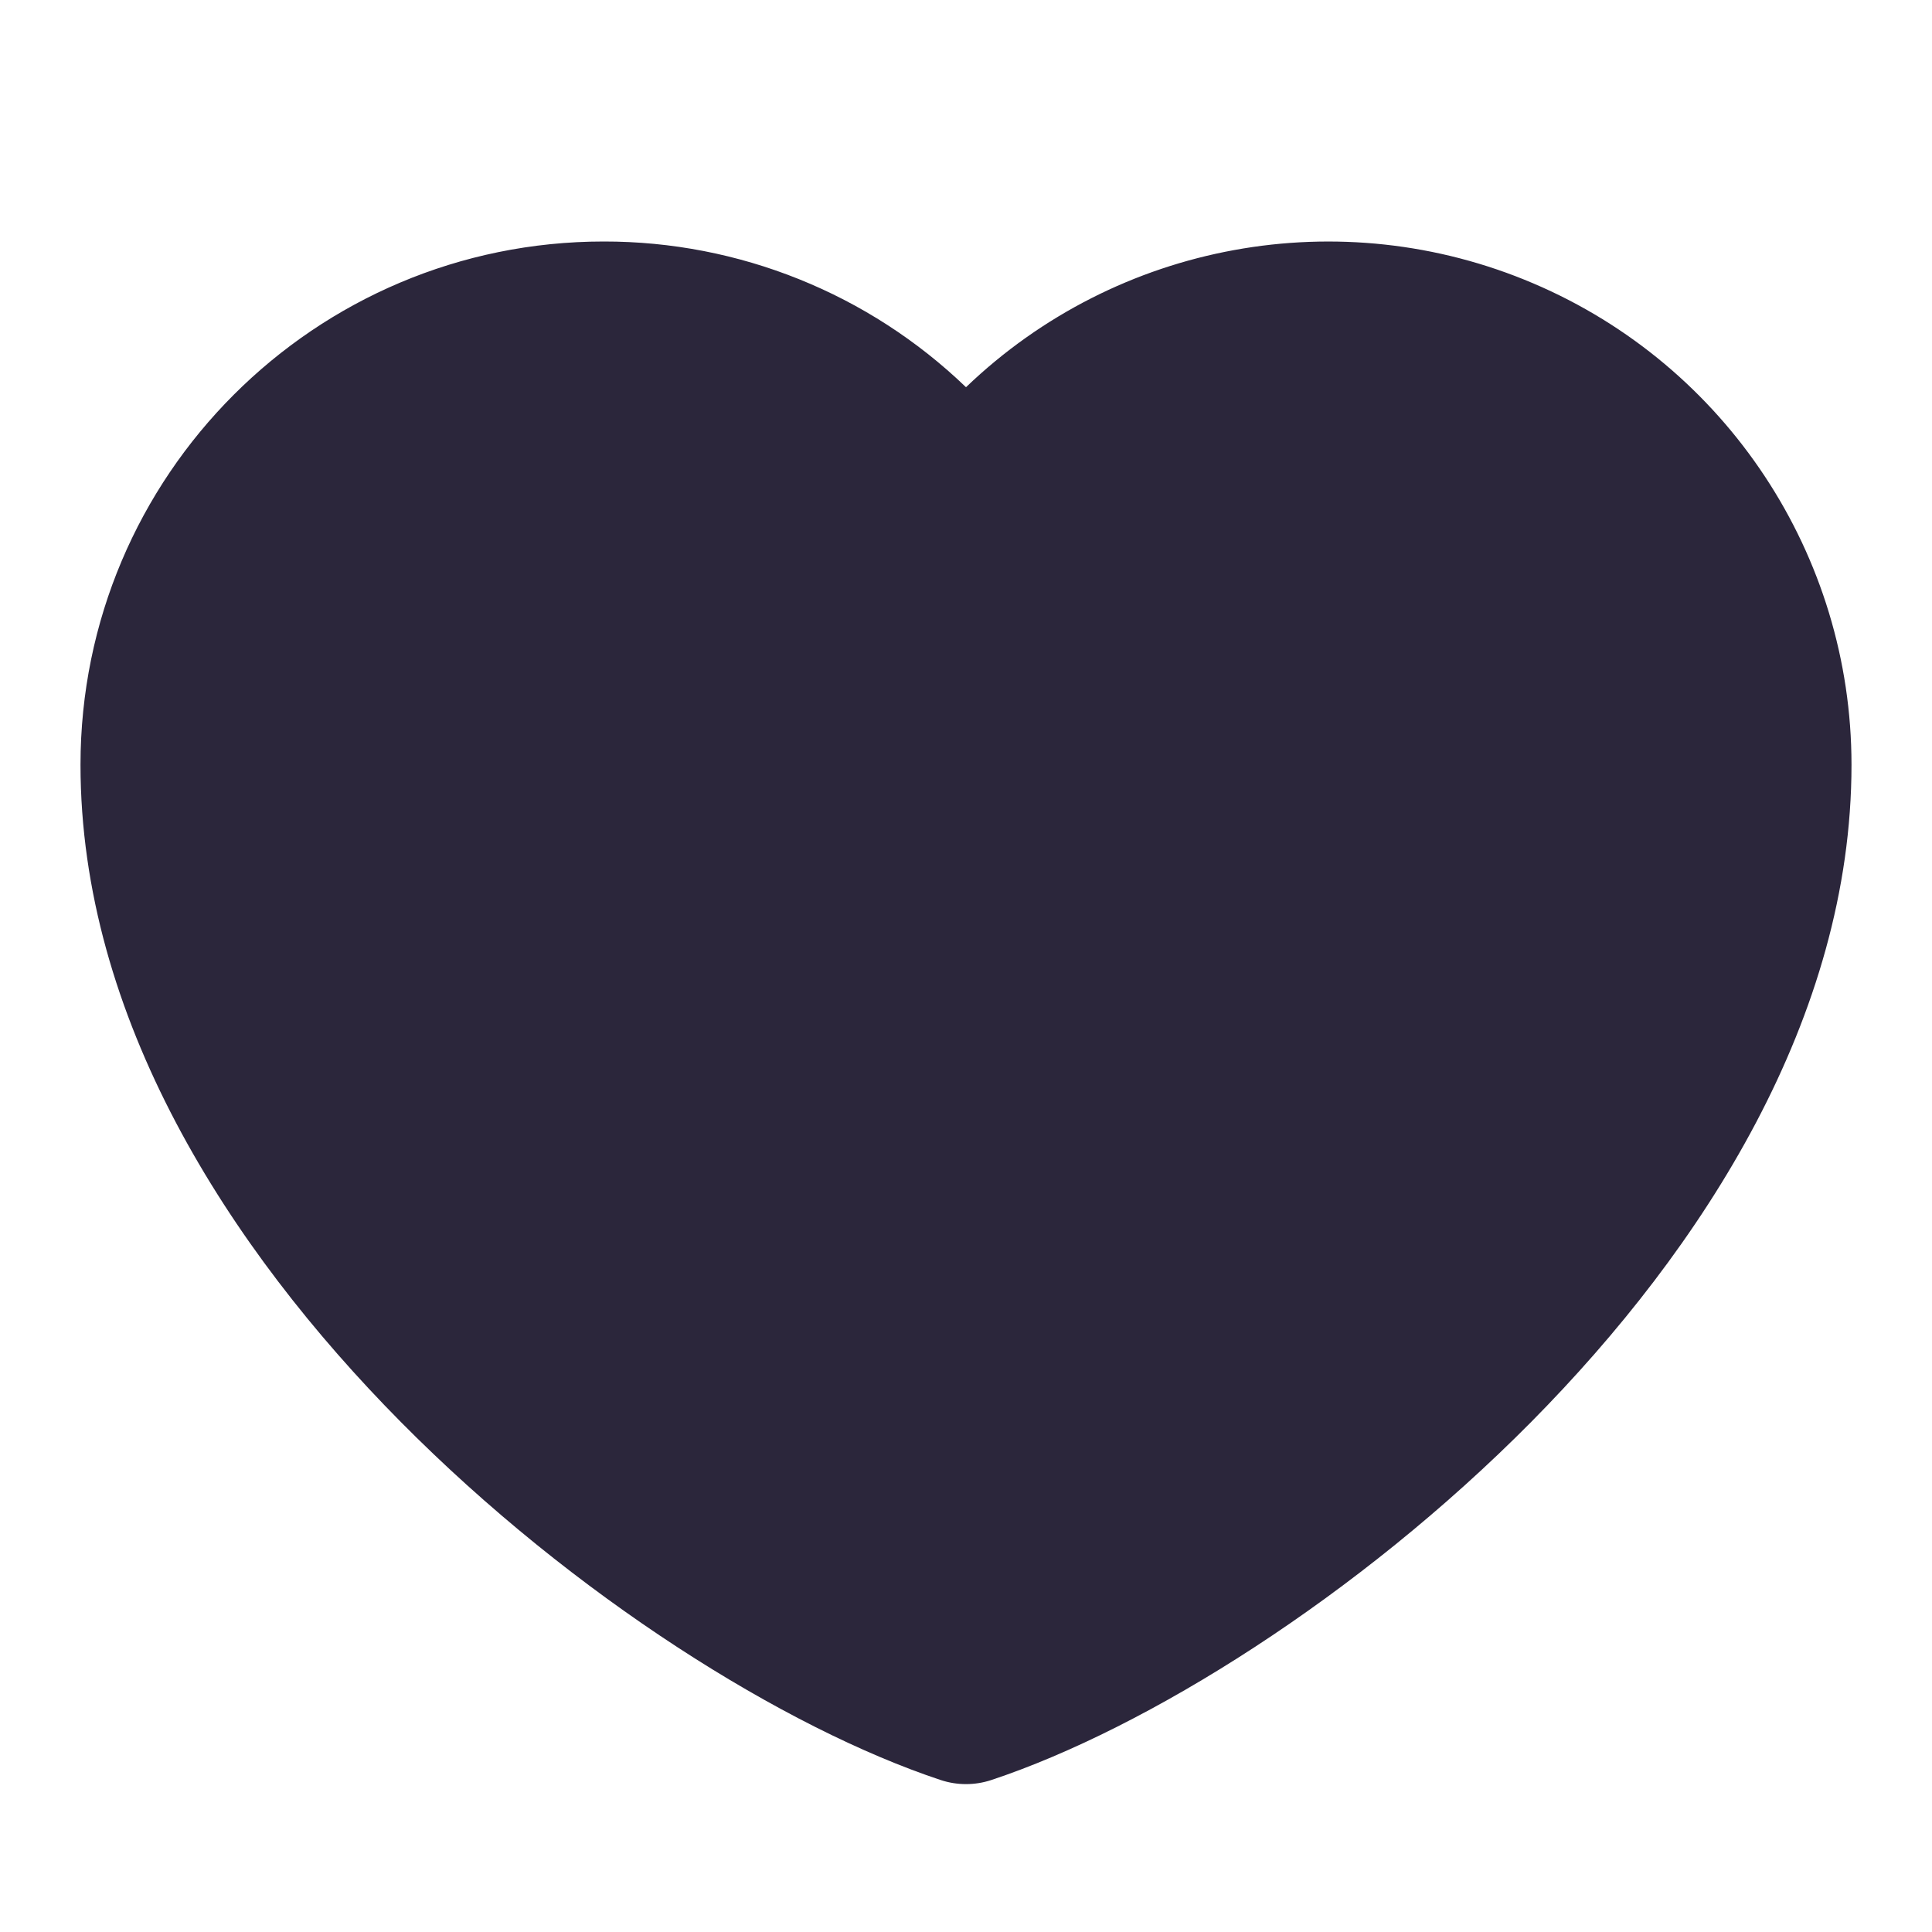
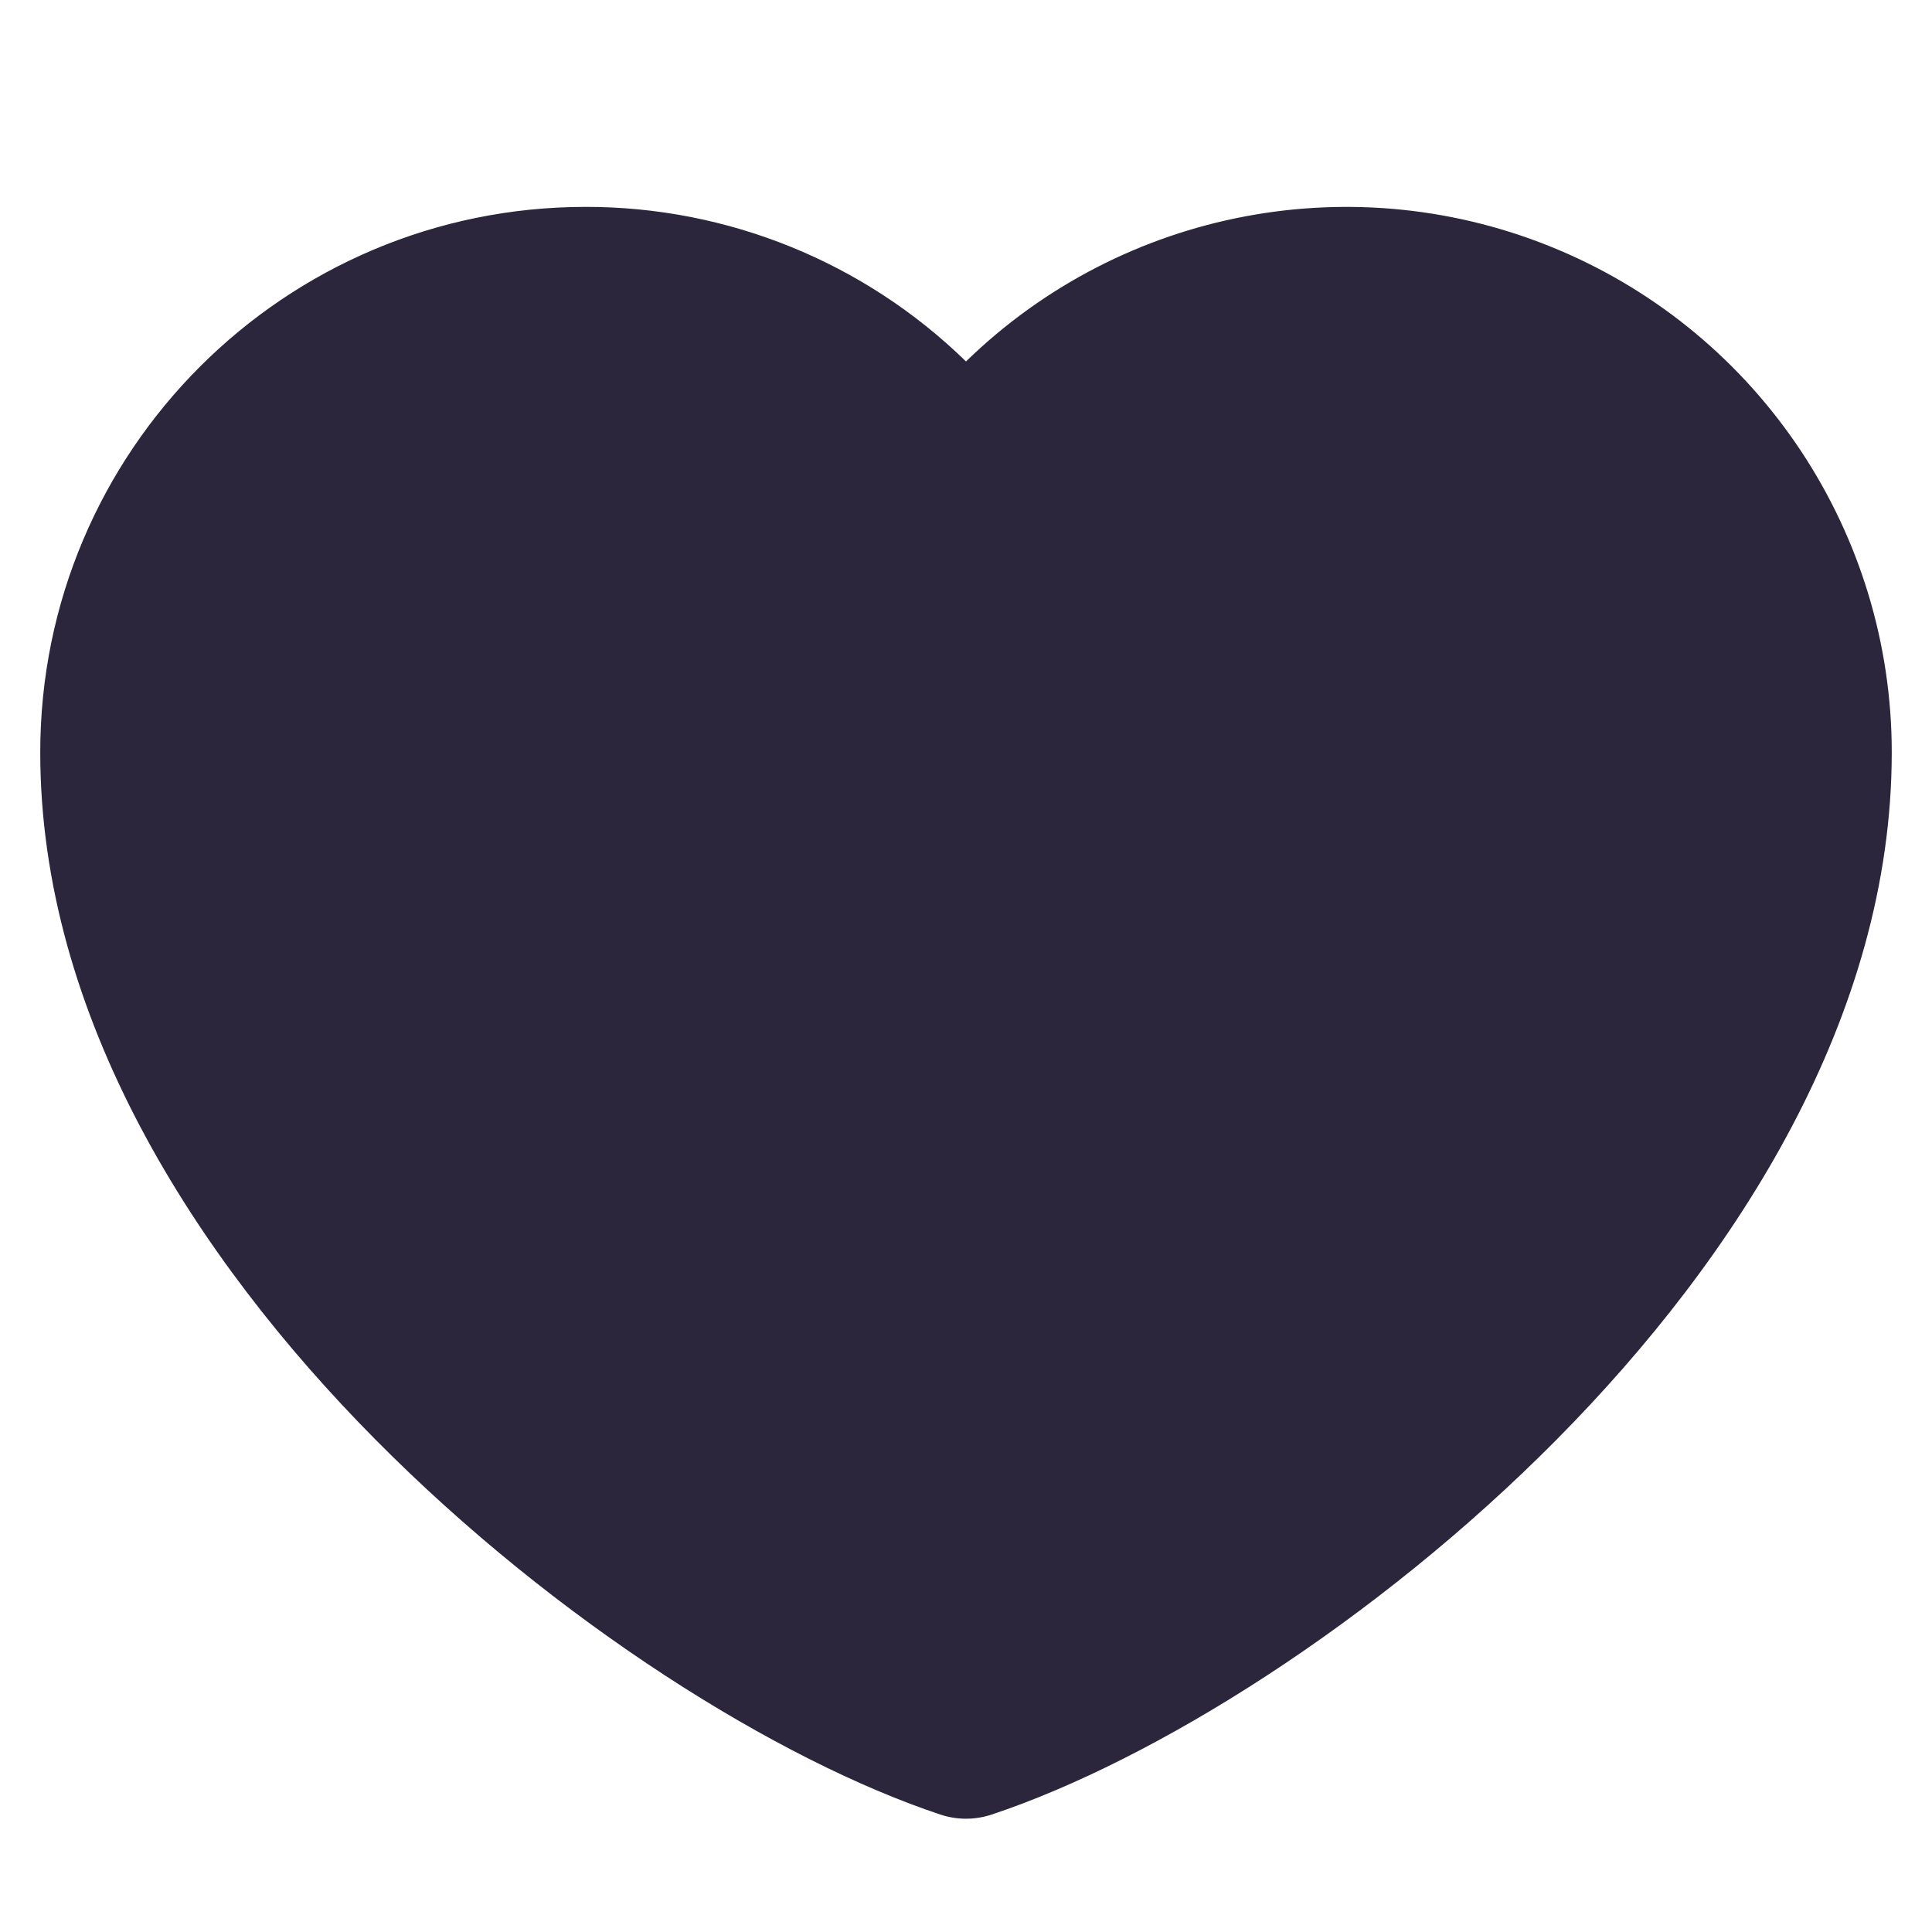
<svg xmlns="http://www.w3.org/2000/svg" fill="none" viewBox="0 0 24 24">
-   <path fill="#2B263B" d="M7.5 3A6.5 6.5 0 0 0 1 9.5c0 3.134 1.836 6 3.977 8.162 2.15 2.172 4.78 3.81 6.708 4.45a1 1 0 0 0 .63 0c1.927-.64 4.557-2.278 6.708-4.45C21.164 15.498 23 12.634 23 9.5a6.5 6.5 0 0 0-11-4.69A6.48 6.48 0 0 0 7.5 3Z" data-follow-fill="#2B263B" />
+   <path fill="#2B263B" d="M7.275 2.57A6.775 6.775 0 0 0 .5 9.347c0 3.27 1.916 6.266 4.16 8.532 2.252 2.276 5.007 3.992 7.021 4.662.207.069.43.069.638 0 2.014-.67 4.769-2.386 7.022-4.662 2.243-2.266 4.159-5.261 4.159-8.532A6.775 6.775 0 0 0 12 4.49a6.755 6.755 0 0 0-4.725-1.92Z" data-follow-fill="#2B263B" />
</svg>
